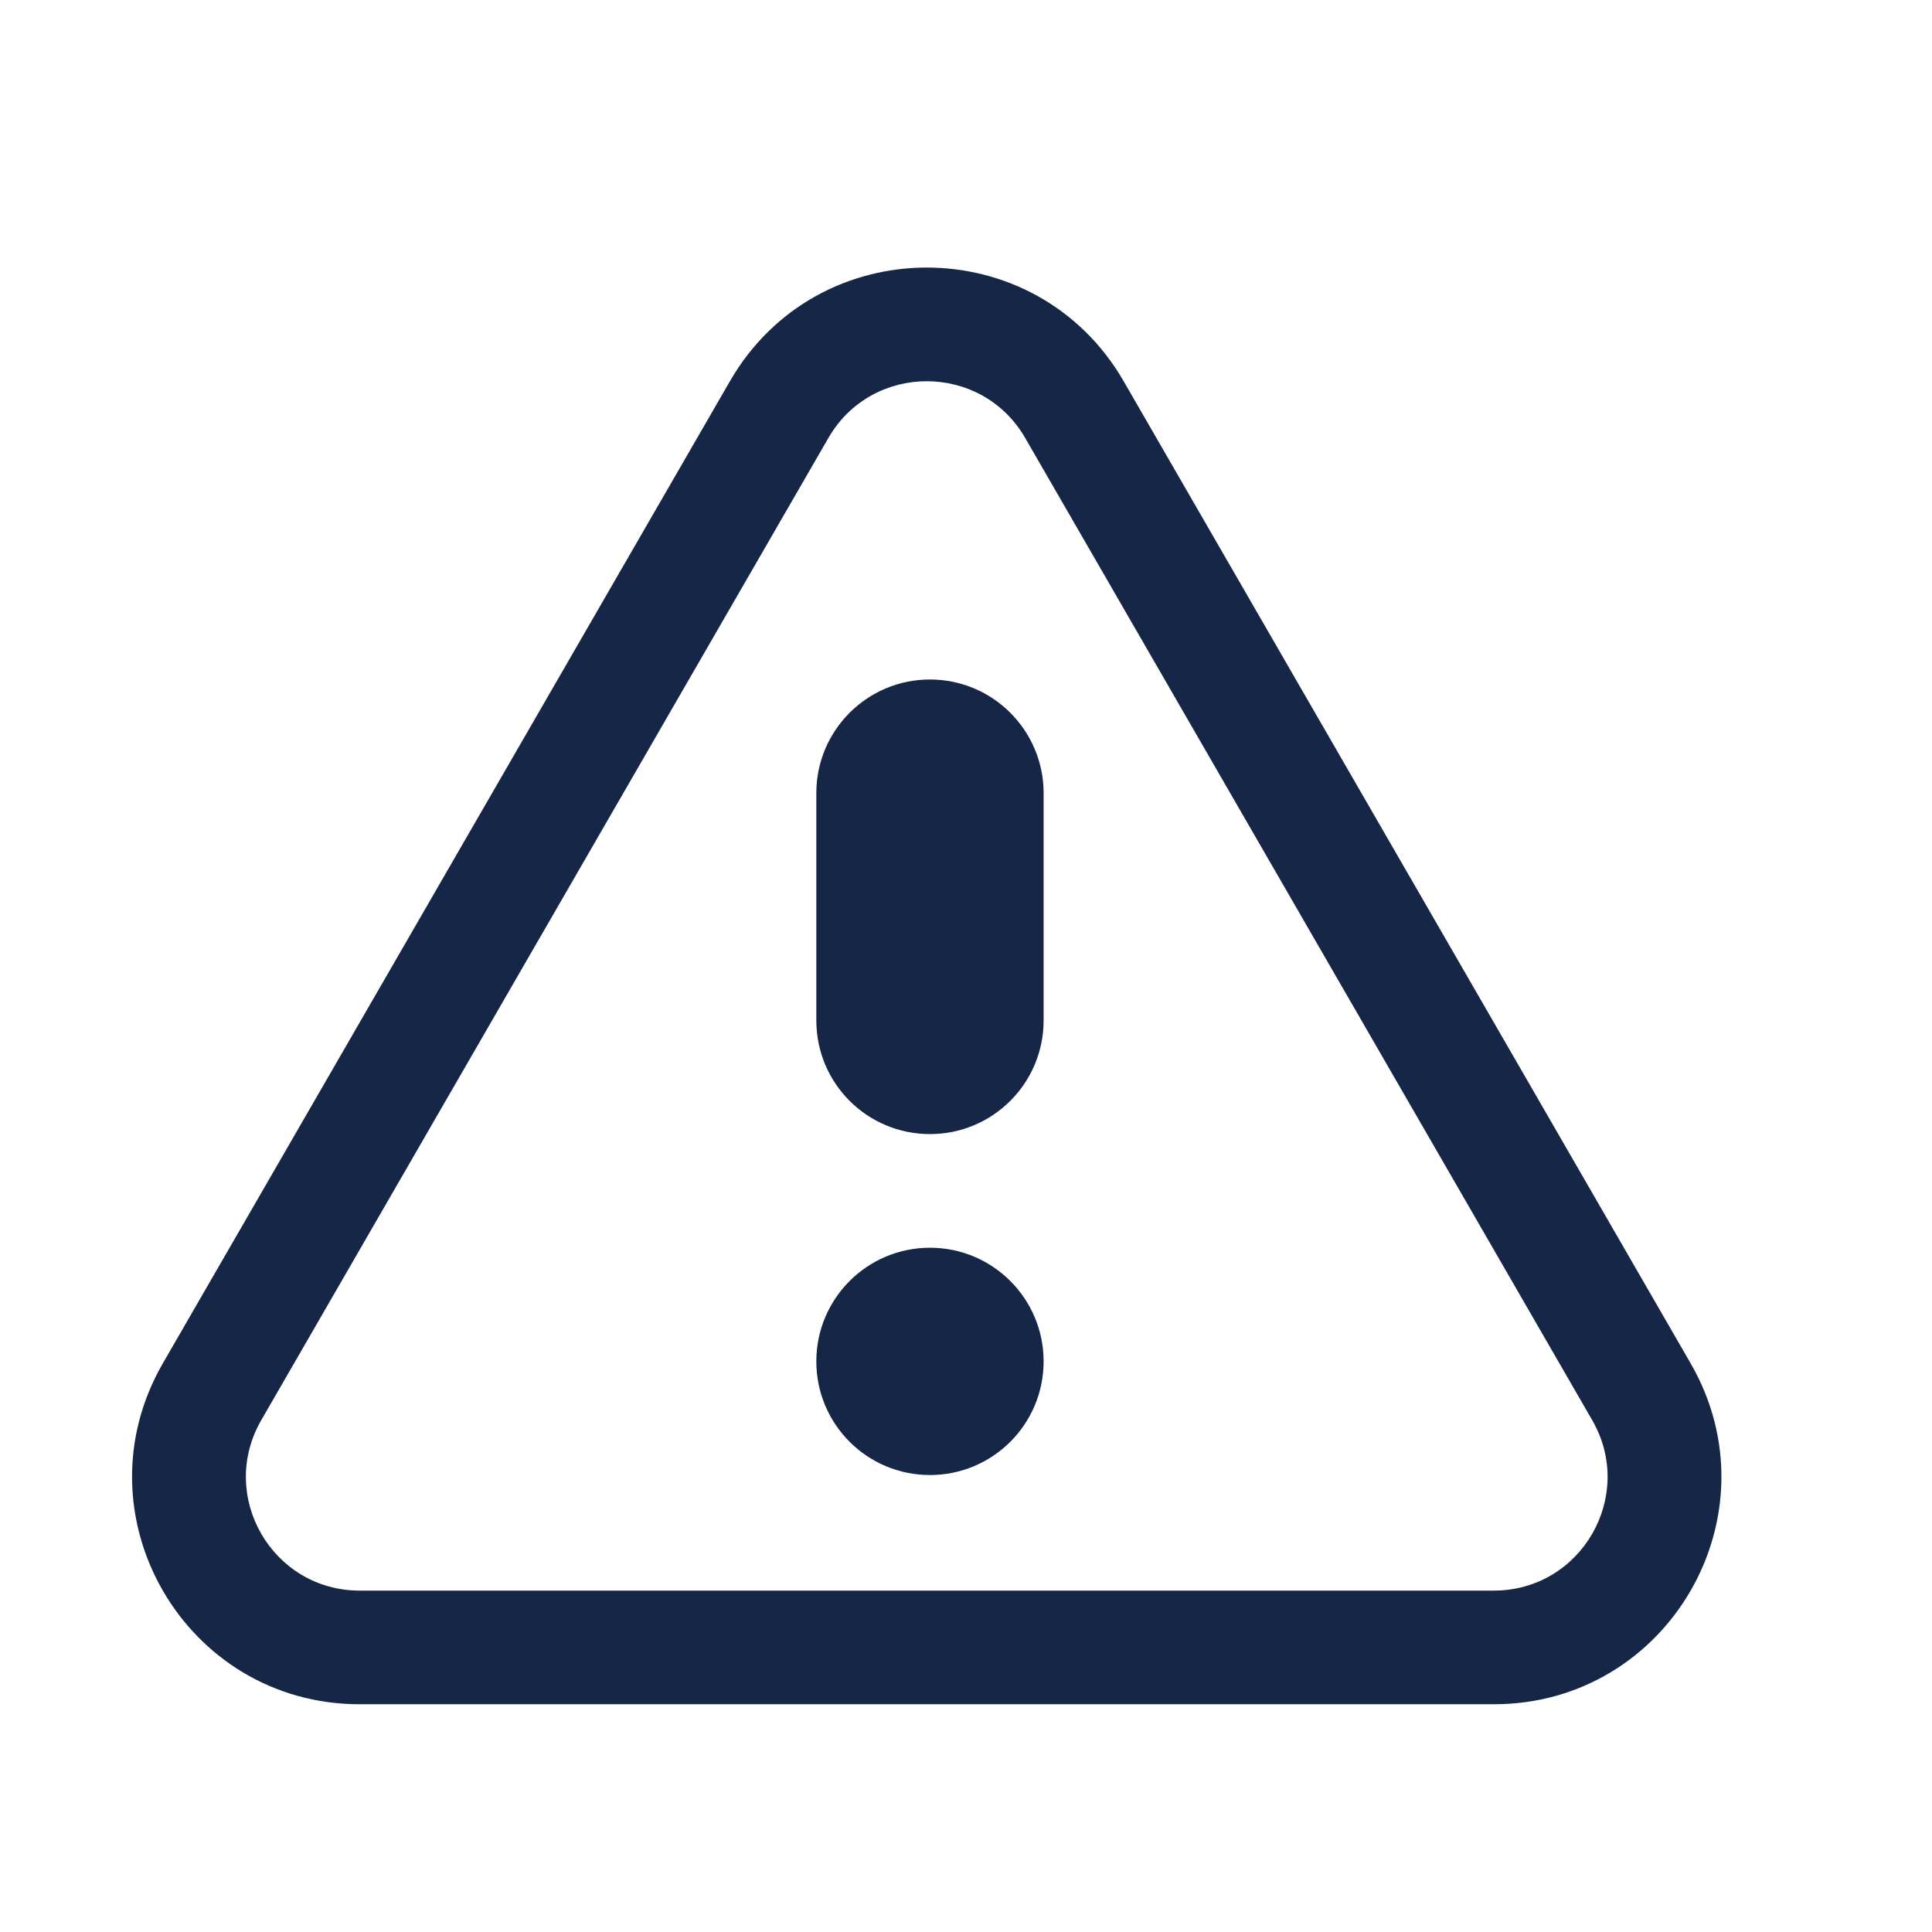
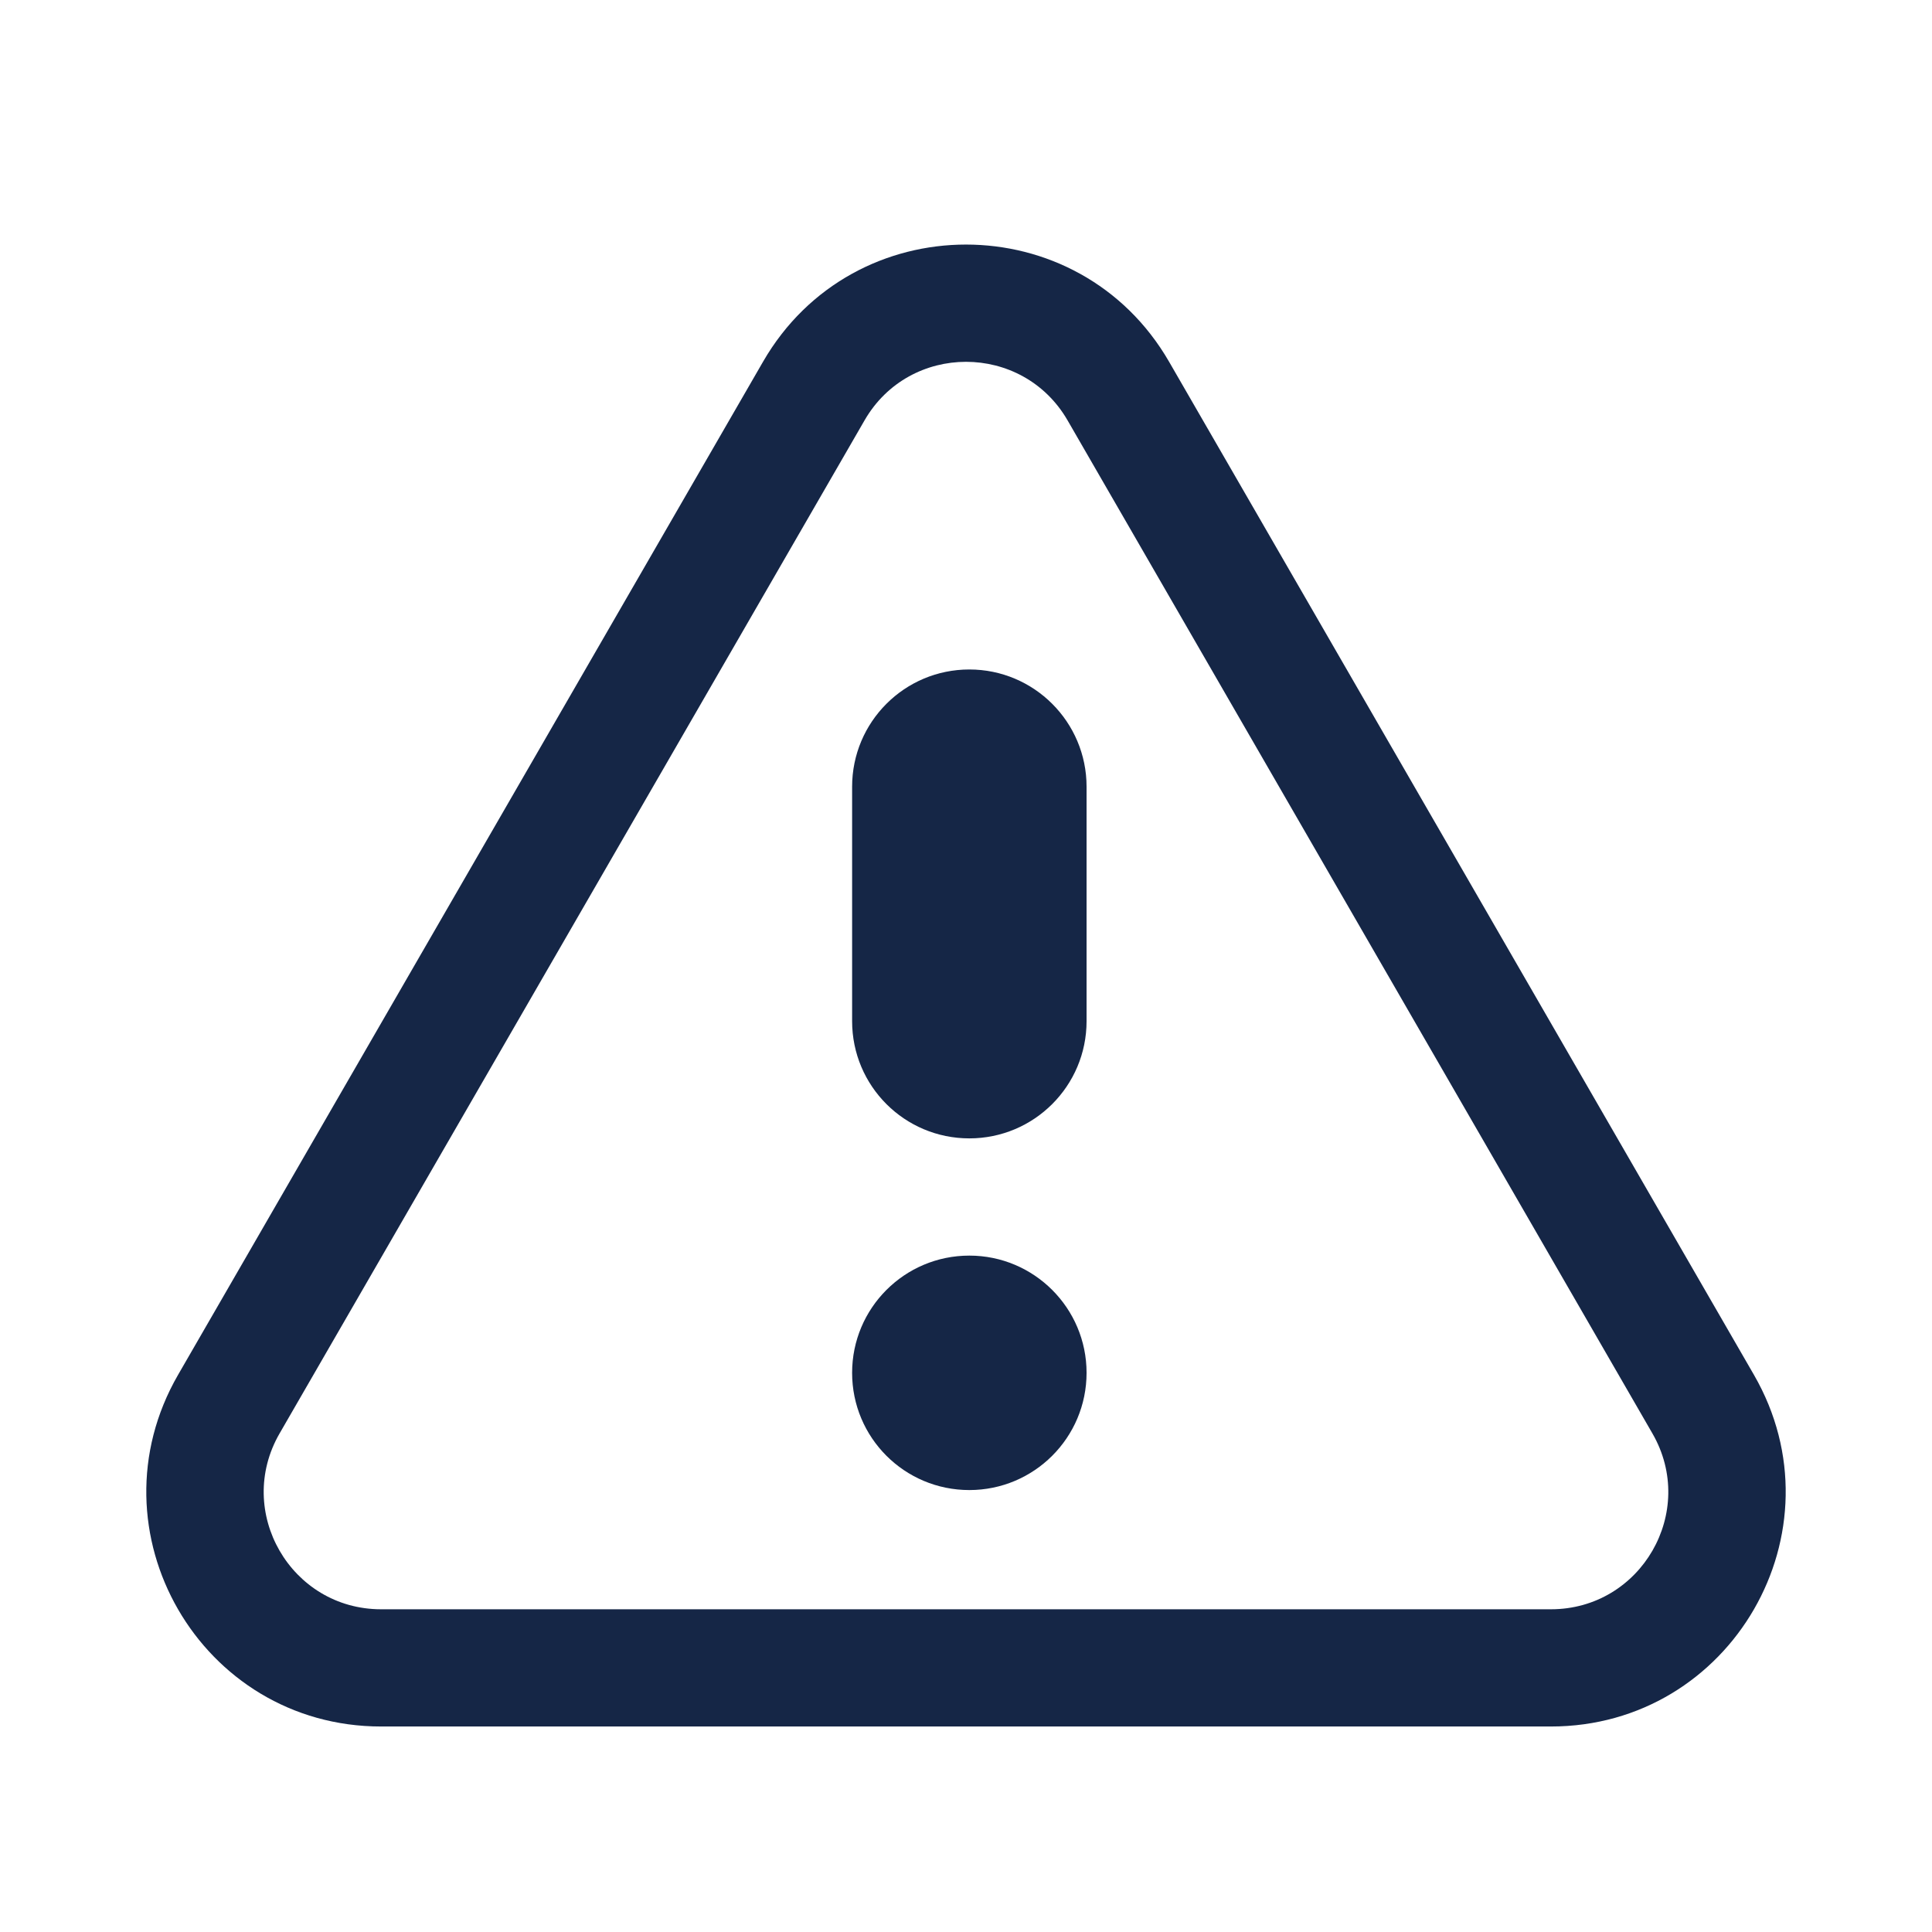
- <svg xmlns="http://www.w3.org/2000/svg" width="17" height="17" viewBox="0 0 17 17" fill="none">
+ <svg xmlns="http://www.w3.org/2000/svg" viewBox="-0.086 0.268 16.481 16.481" fill="none">
  <path d="M9.183 6.979C9.183 6.427 8.735 5.979 8.183 5.979C7.63 5.979 7.183 6.427 7.183 6.979V8.979C7.183 9.532 7.63 9.979 8.183 9.979C8.735 9.979 9.183 9.532 9.183 8.979V6.979Z" fill="#152646" />
  <path d="M9.183 11.979C9.183 12.532 8.735 12.979 8.183 12.979C7.63 12.979 7.183 12.532 7.183 11.979C7.183 11.427 7.63 10.979 8.183 10.979C8.735 10.979 9.183 11.427 9.183 11.979Z" fill="#152646" />
  <path d="M9.887 3.354C9.117 2.021 7.192 2.021 6.423 3.354L1.433 11.996C0.663 13.33 1.625 14.996 3.165 14.996H13.144C14.684 14.996 15.646 13.33 14.876 11.996L9.887 3.354ZM7.289 3.854C7.673 3.188 8.636 3.188 9.021 3.854L14.01 12.496C14.395 13.163 13.914 13.996 13.144 13.996H3.165C2.395 13.996 1.914 13.163 2.299 12.496L7.289 3.854Z" fill="#152646" />
</svg>
